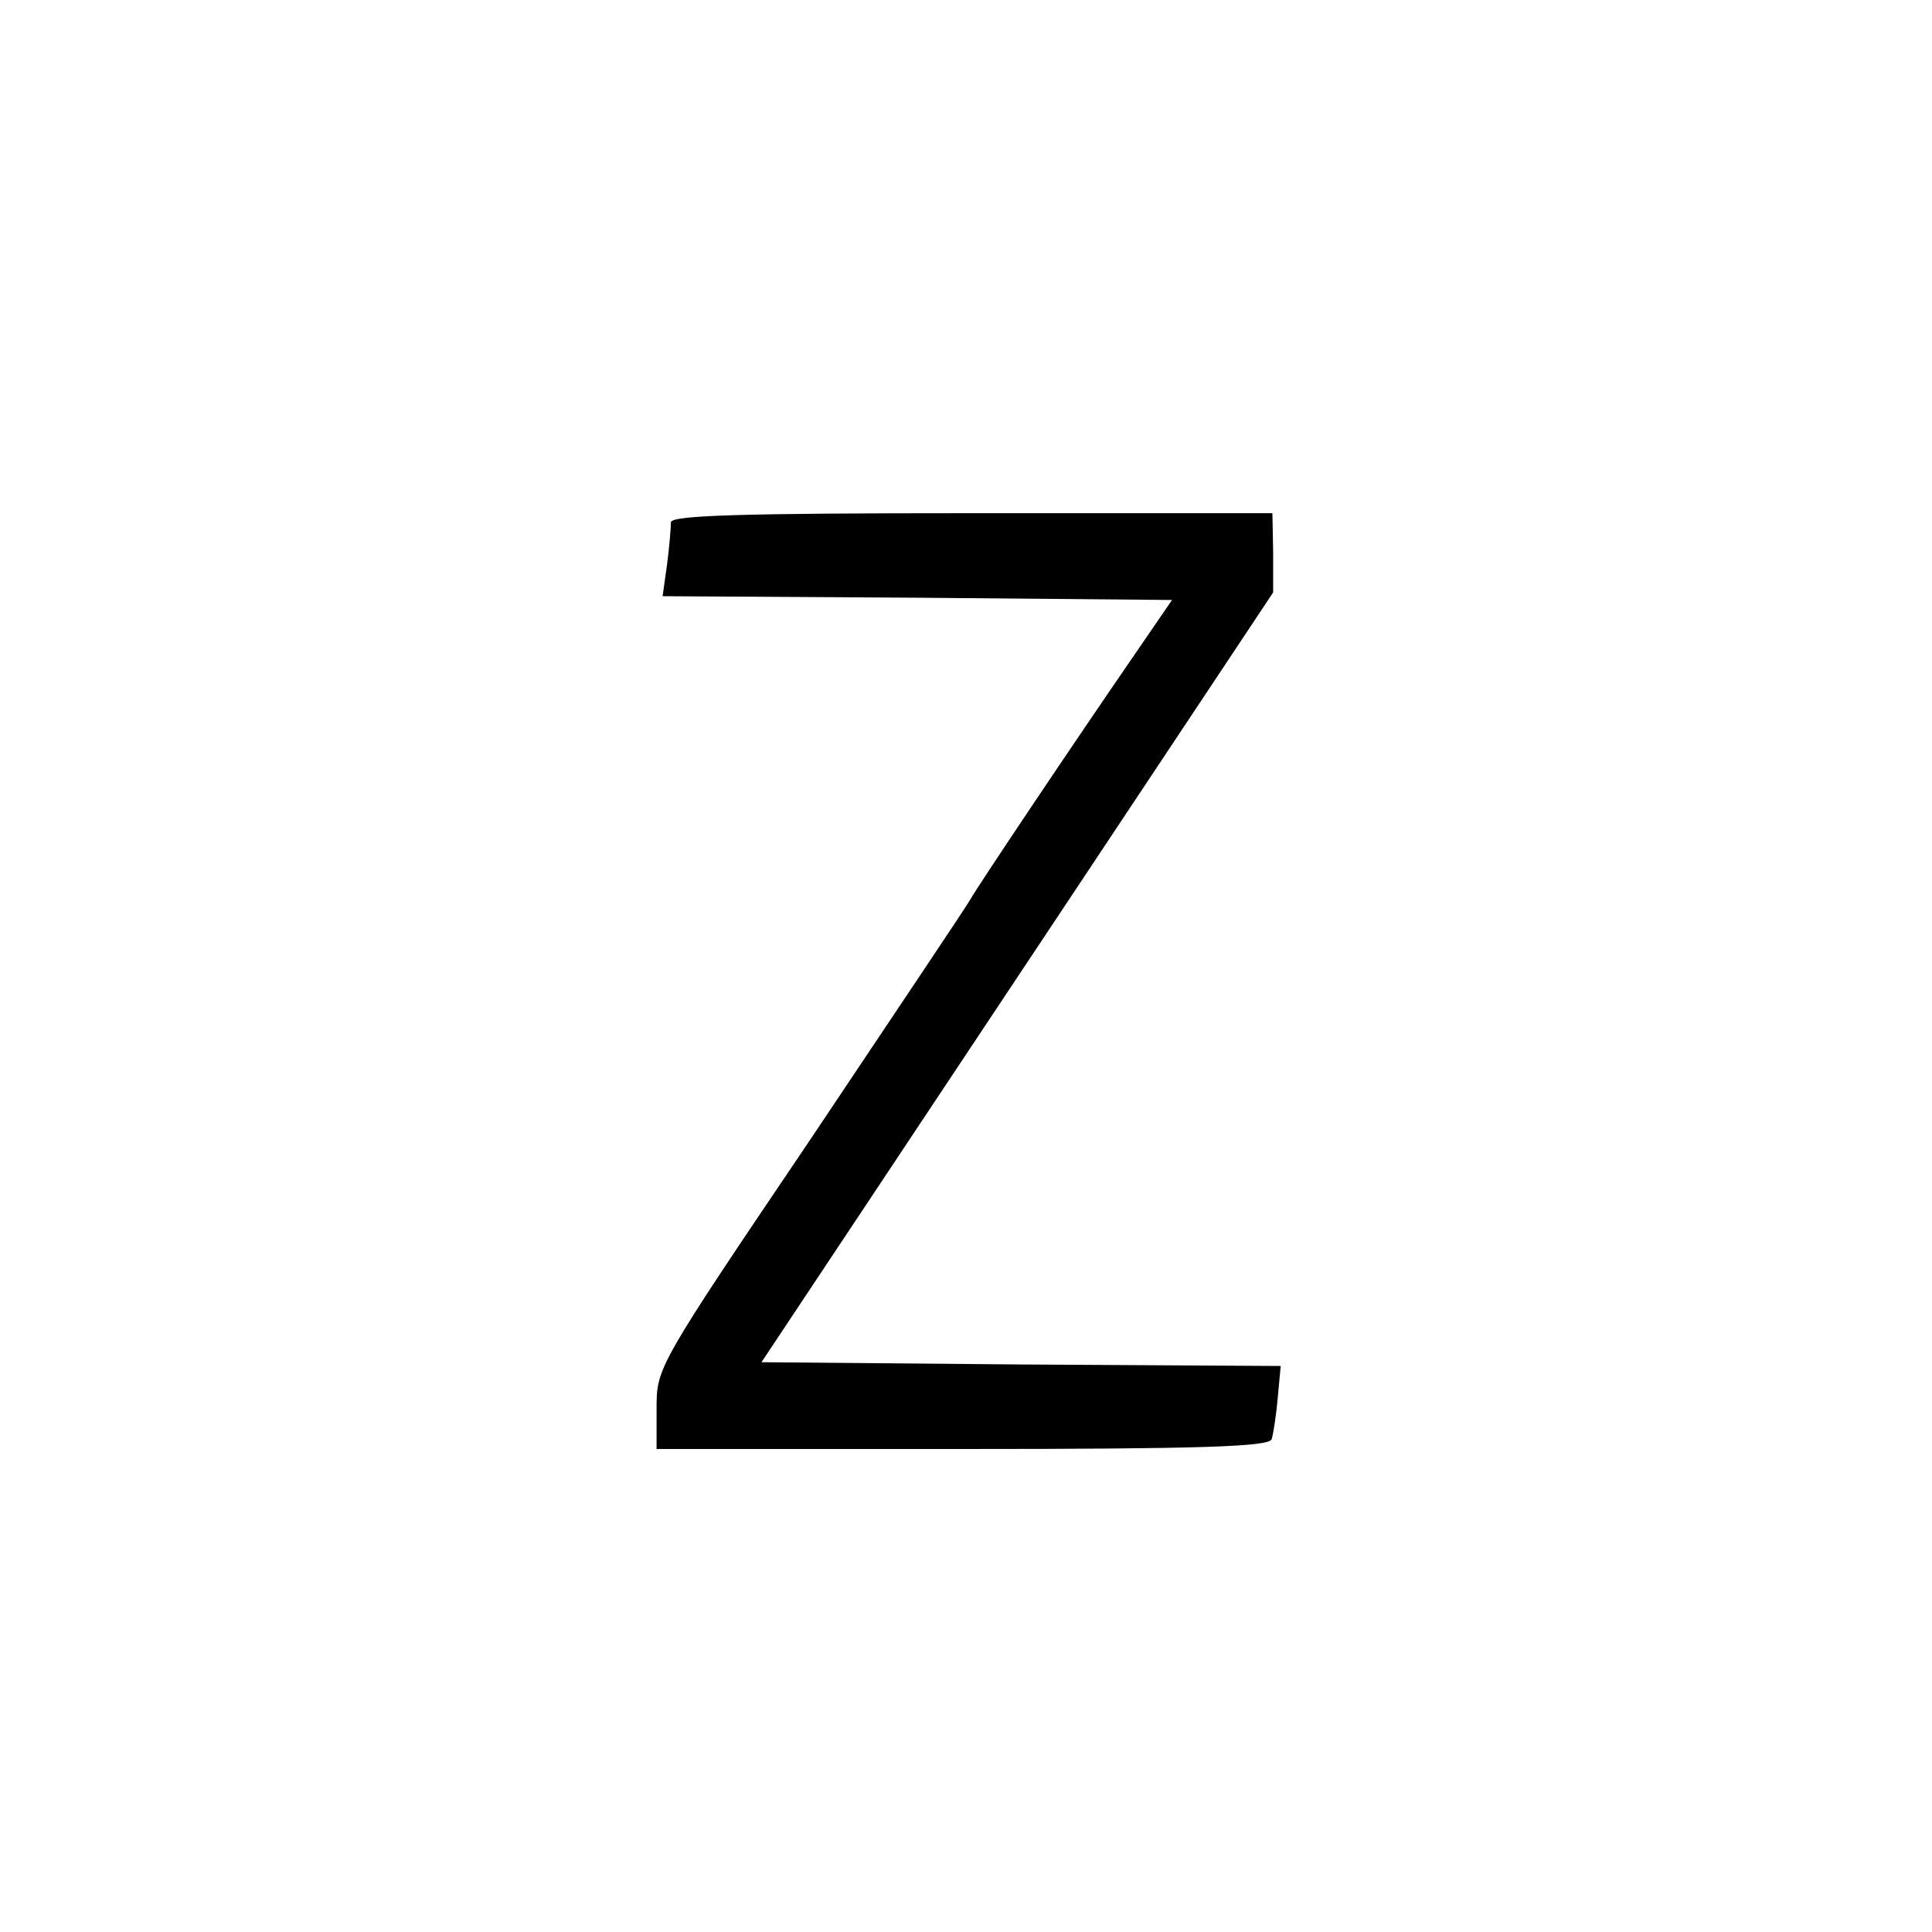
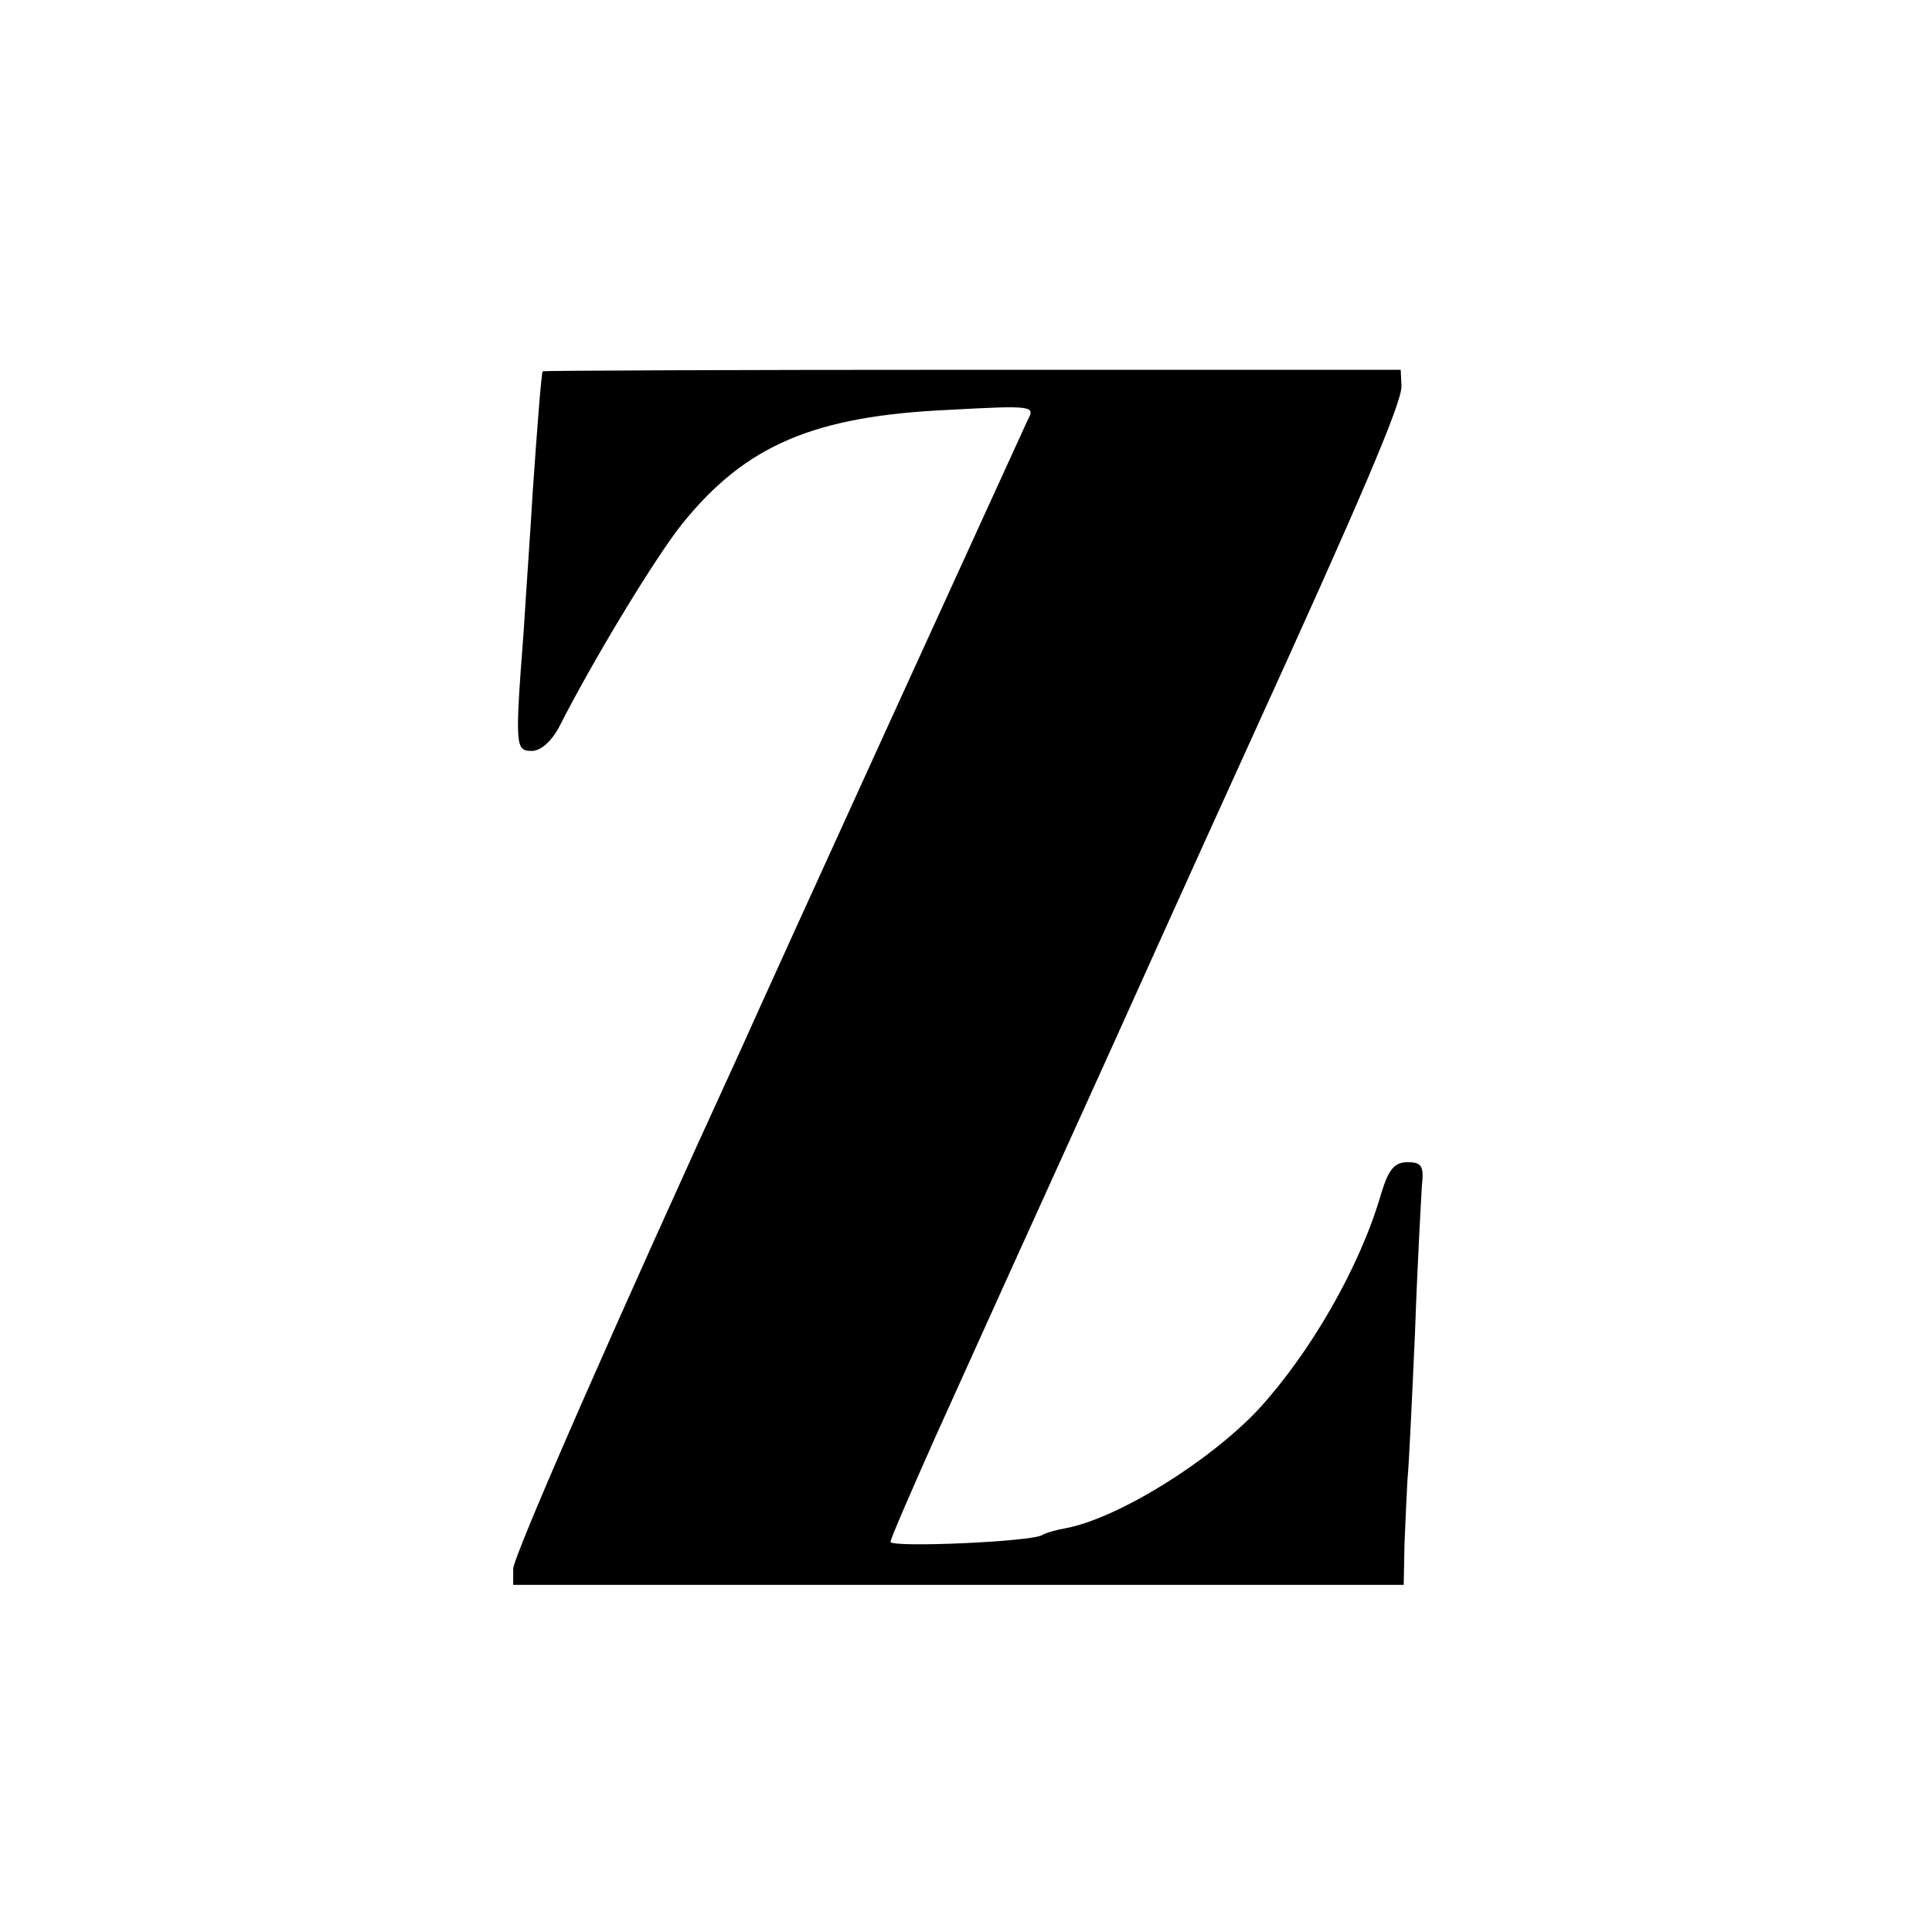
<svg xmlns="http://www.w3.org/2000/svg" version="1.0" width="256pt" height="256pt" viewBox="0 0 256 256" preserveAspectRatio="xMidYMid meet">
  <g transform="translate(0,256) scale(0.1,-0.1)" fill="#000000" stroke="none">
-     <path d="M889 1868 c0 -7 -2 -32 -5 -55 l-6 -43 337 -2 338 -3 -48 -70 c-86 -125 -210 -310 -220 -328 -5 -9 -101 -152 -212 -318 -202 -299 -203 -301 -203 -355 l0 -54 405 0 c316 0 407 3 410 13 2 6 6 31 8 54 l4 43 -344 2 -344 3 339 510 339 510 0 53 -1 52 -398 0 c-311 0 -398 -3 -399 -12z" />
+     <path d="M719 2068 c-2 -7 -7 -72 -13 -158 -3 -52 -9 -135 -12 -185 -12 -156 -11 -160 11 -160 11 0 25 12 35 30 45 89 128 226 164 271 84 104 174 143 355 151 109 6 113 5 103 -13 -5 -11 -86 -188 -180 -394 -94 -206 -184 -404 -200 -440 -161 -351 -302 -672 -302 -689 l0 -21 590 0 590 0 1 53 c1 28 3 68 4 87 2 19 6 107 10 195 3 88 8 175 9 193 3 27 0 32 -19 32 -17 0 -25 -9 -35 -42 -28 -97 -94 -211 -163 -286 -65 -69 -186 -144 -255 -157 -12 -2 -26 -6 -31 -9 -14 -9 -201 -17 -201 -9 0 4 27 66 59 138 32 71 136 301 231 510 94 209 180 398 190 420 139 305 199 444 197 464 l-1 21 -568 0 c-312 0 -568 -1 -569 -2z" />
  </g>
</svg>
